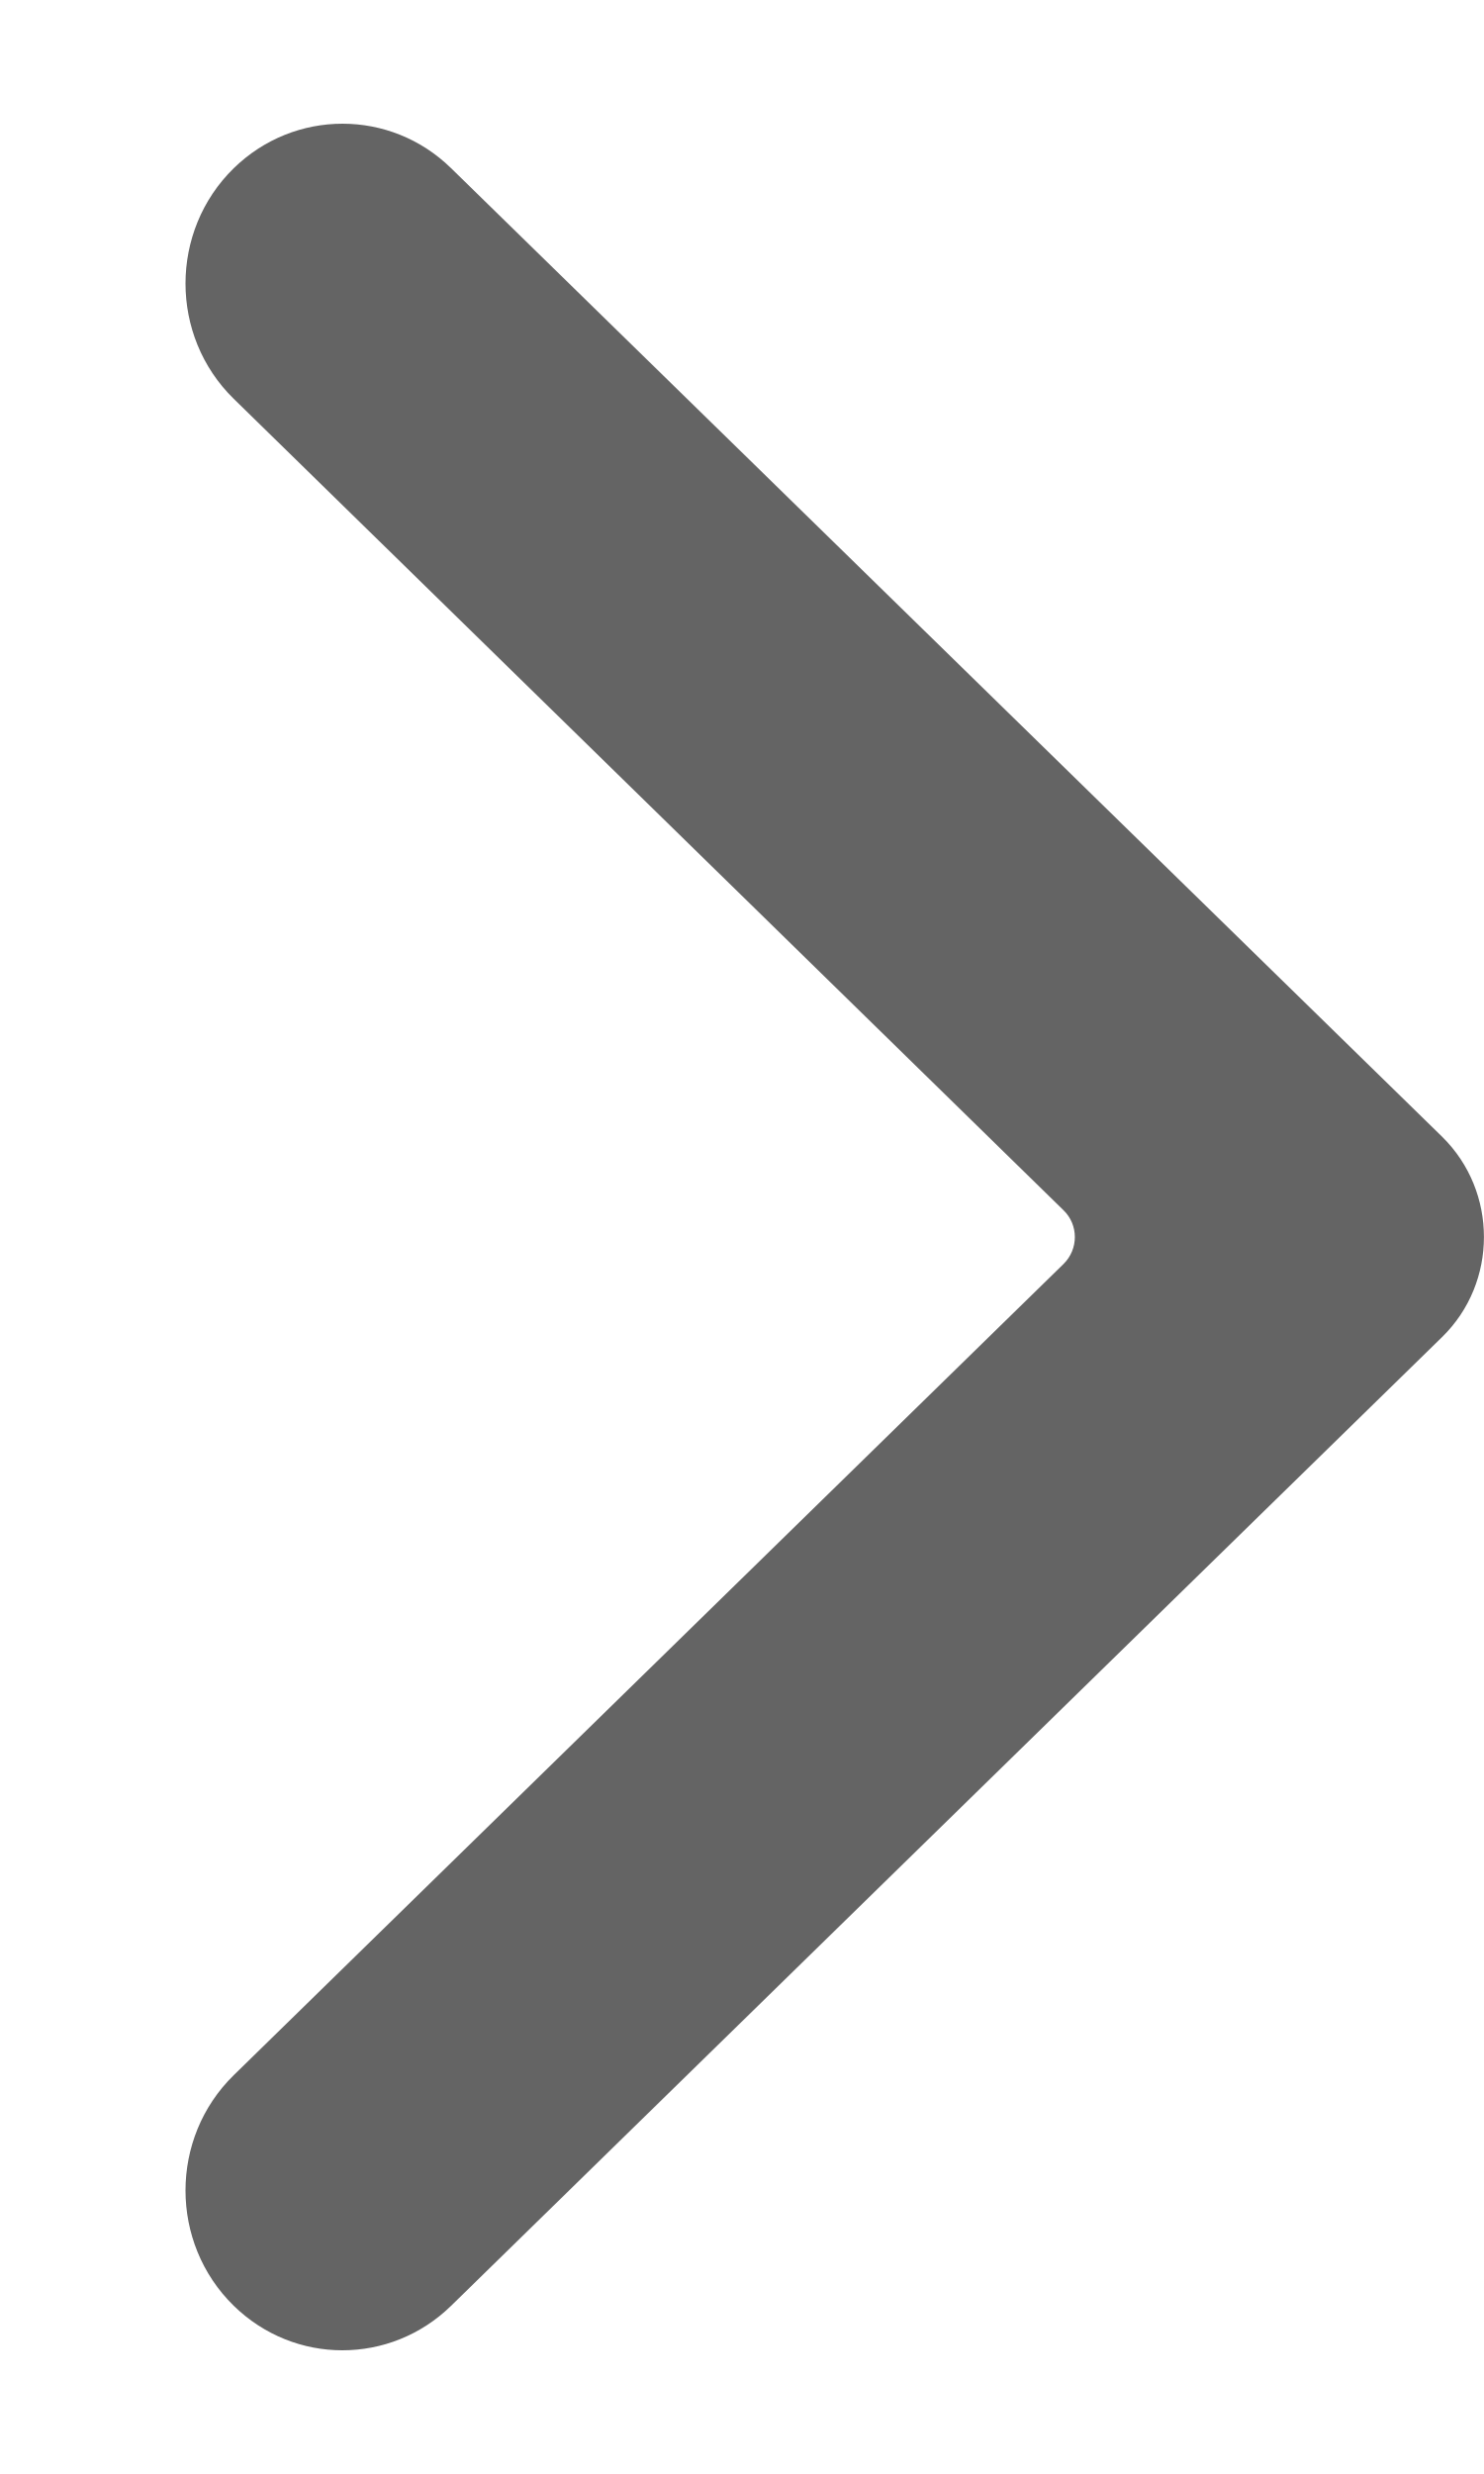
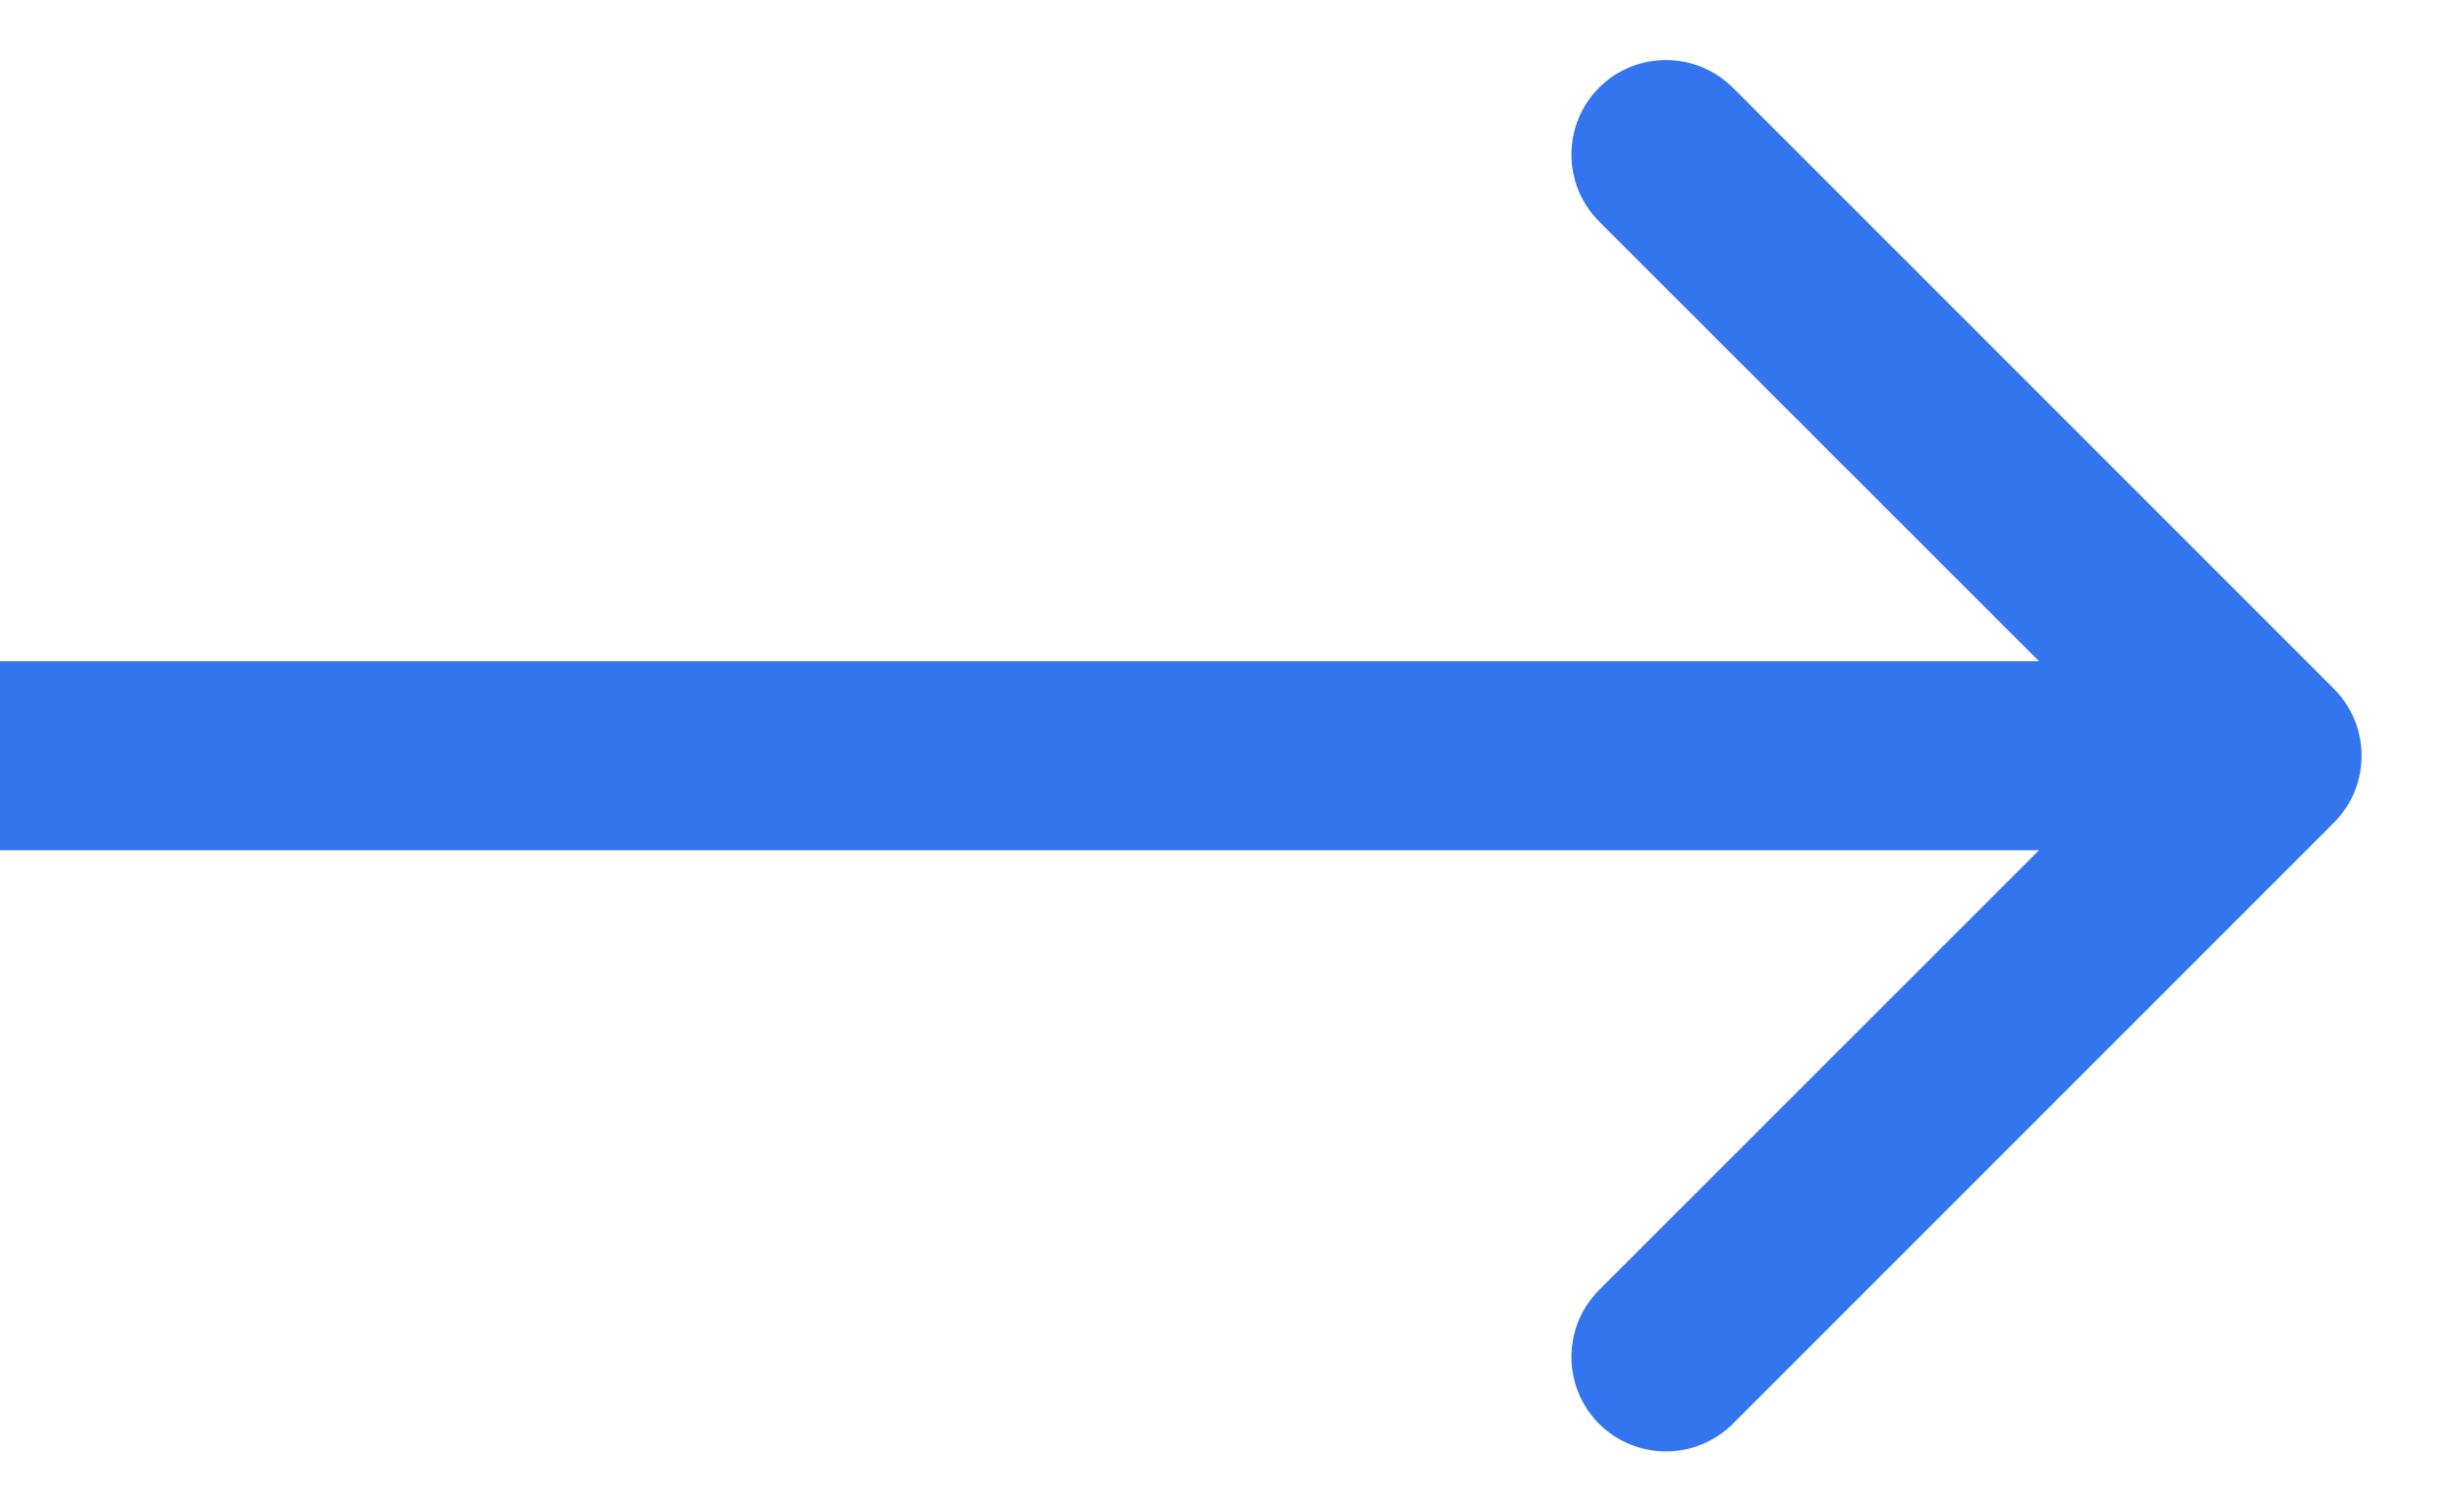
- <svg xmlns="http://www.w3.org/2000/svg" width="6" height="10" viewBox="0 0 6 10" fill="none">
-   <path fill-rule="evenodd" clip-rule="evenodd" d="M1.824 9.32L5.831 5.404C6.056 5.184 6.056 4.816 5.831 4.595L1.824 0.68C1.579 0.44 1.191 0.44 0.945 0.68C0.685 0.934 0.685 1.358 0.945 1.612L4.3 4.892C4.361 4.951 4.361 5.049 4.3 5.109L0.945 8.388C0.685 8.642 0.685 9.066 0.945 9.32C1.068 9.44 1.226 9.5 1.384 9.5C1.543 9.5 1.701 9.44 1.824 9.32Z" fill="#646464" />
+ <svg xmlns="http://www.w3.org/2000/svg" width="13" height="8" viewBox="0 0 13 8" fill="none">
+   <path d="M12.354 4.354C12.549 4.158 12.549 3.842 12.354 3.646L9.172 0.464C8.976 0.269 8.66 0.269 8.464 0.464C8.269 0.66 8.269 0.976 8.464 1.172L11.293 4L8.464 6.828C8.269 7.024 8.269 7.34 8.464 7.536C8.66 7.731 8.976 7.731 9.172 7.536L12.354 4.354ZM0 4.5H12V3.5H0V4.5Z" fill="#3275EE" />
</svg>
